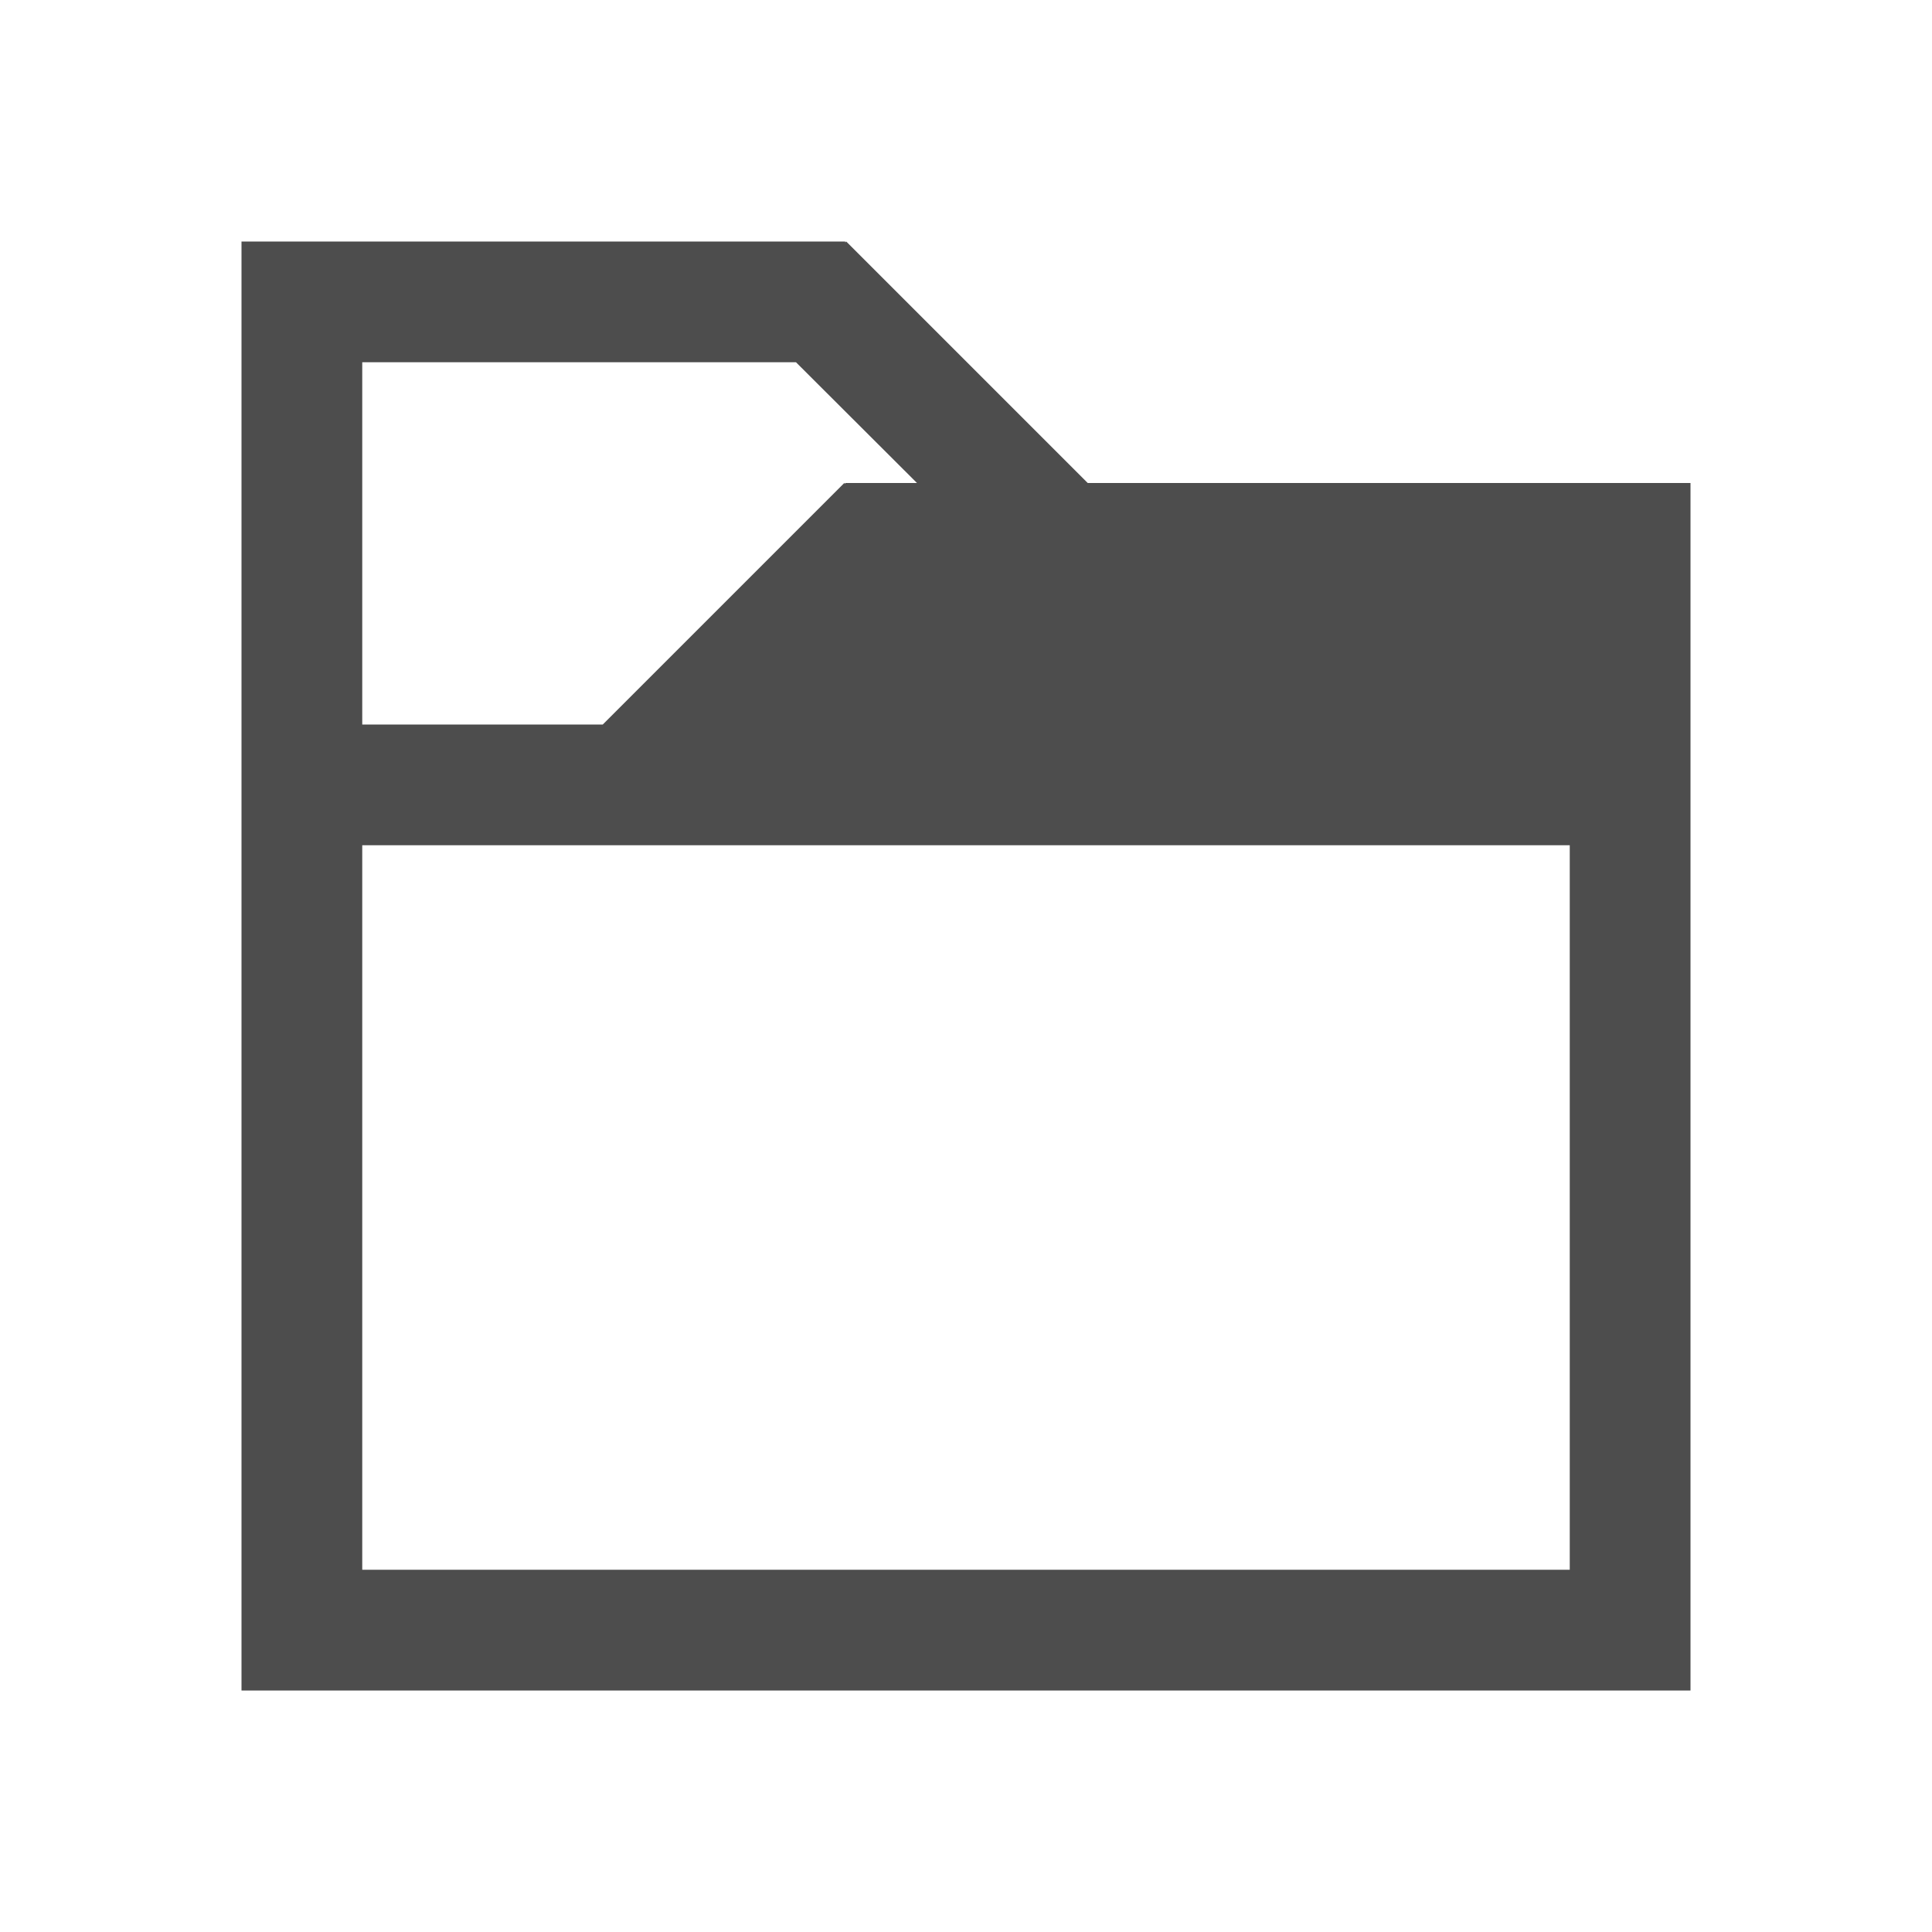
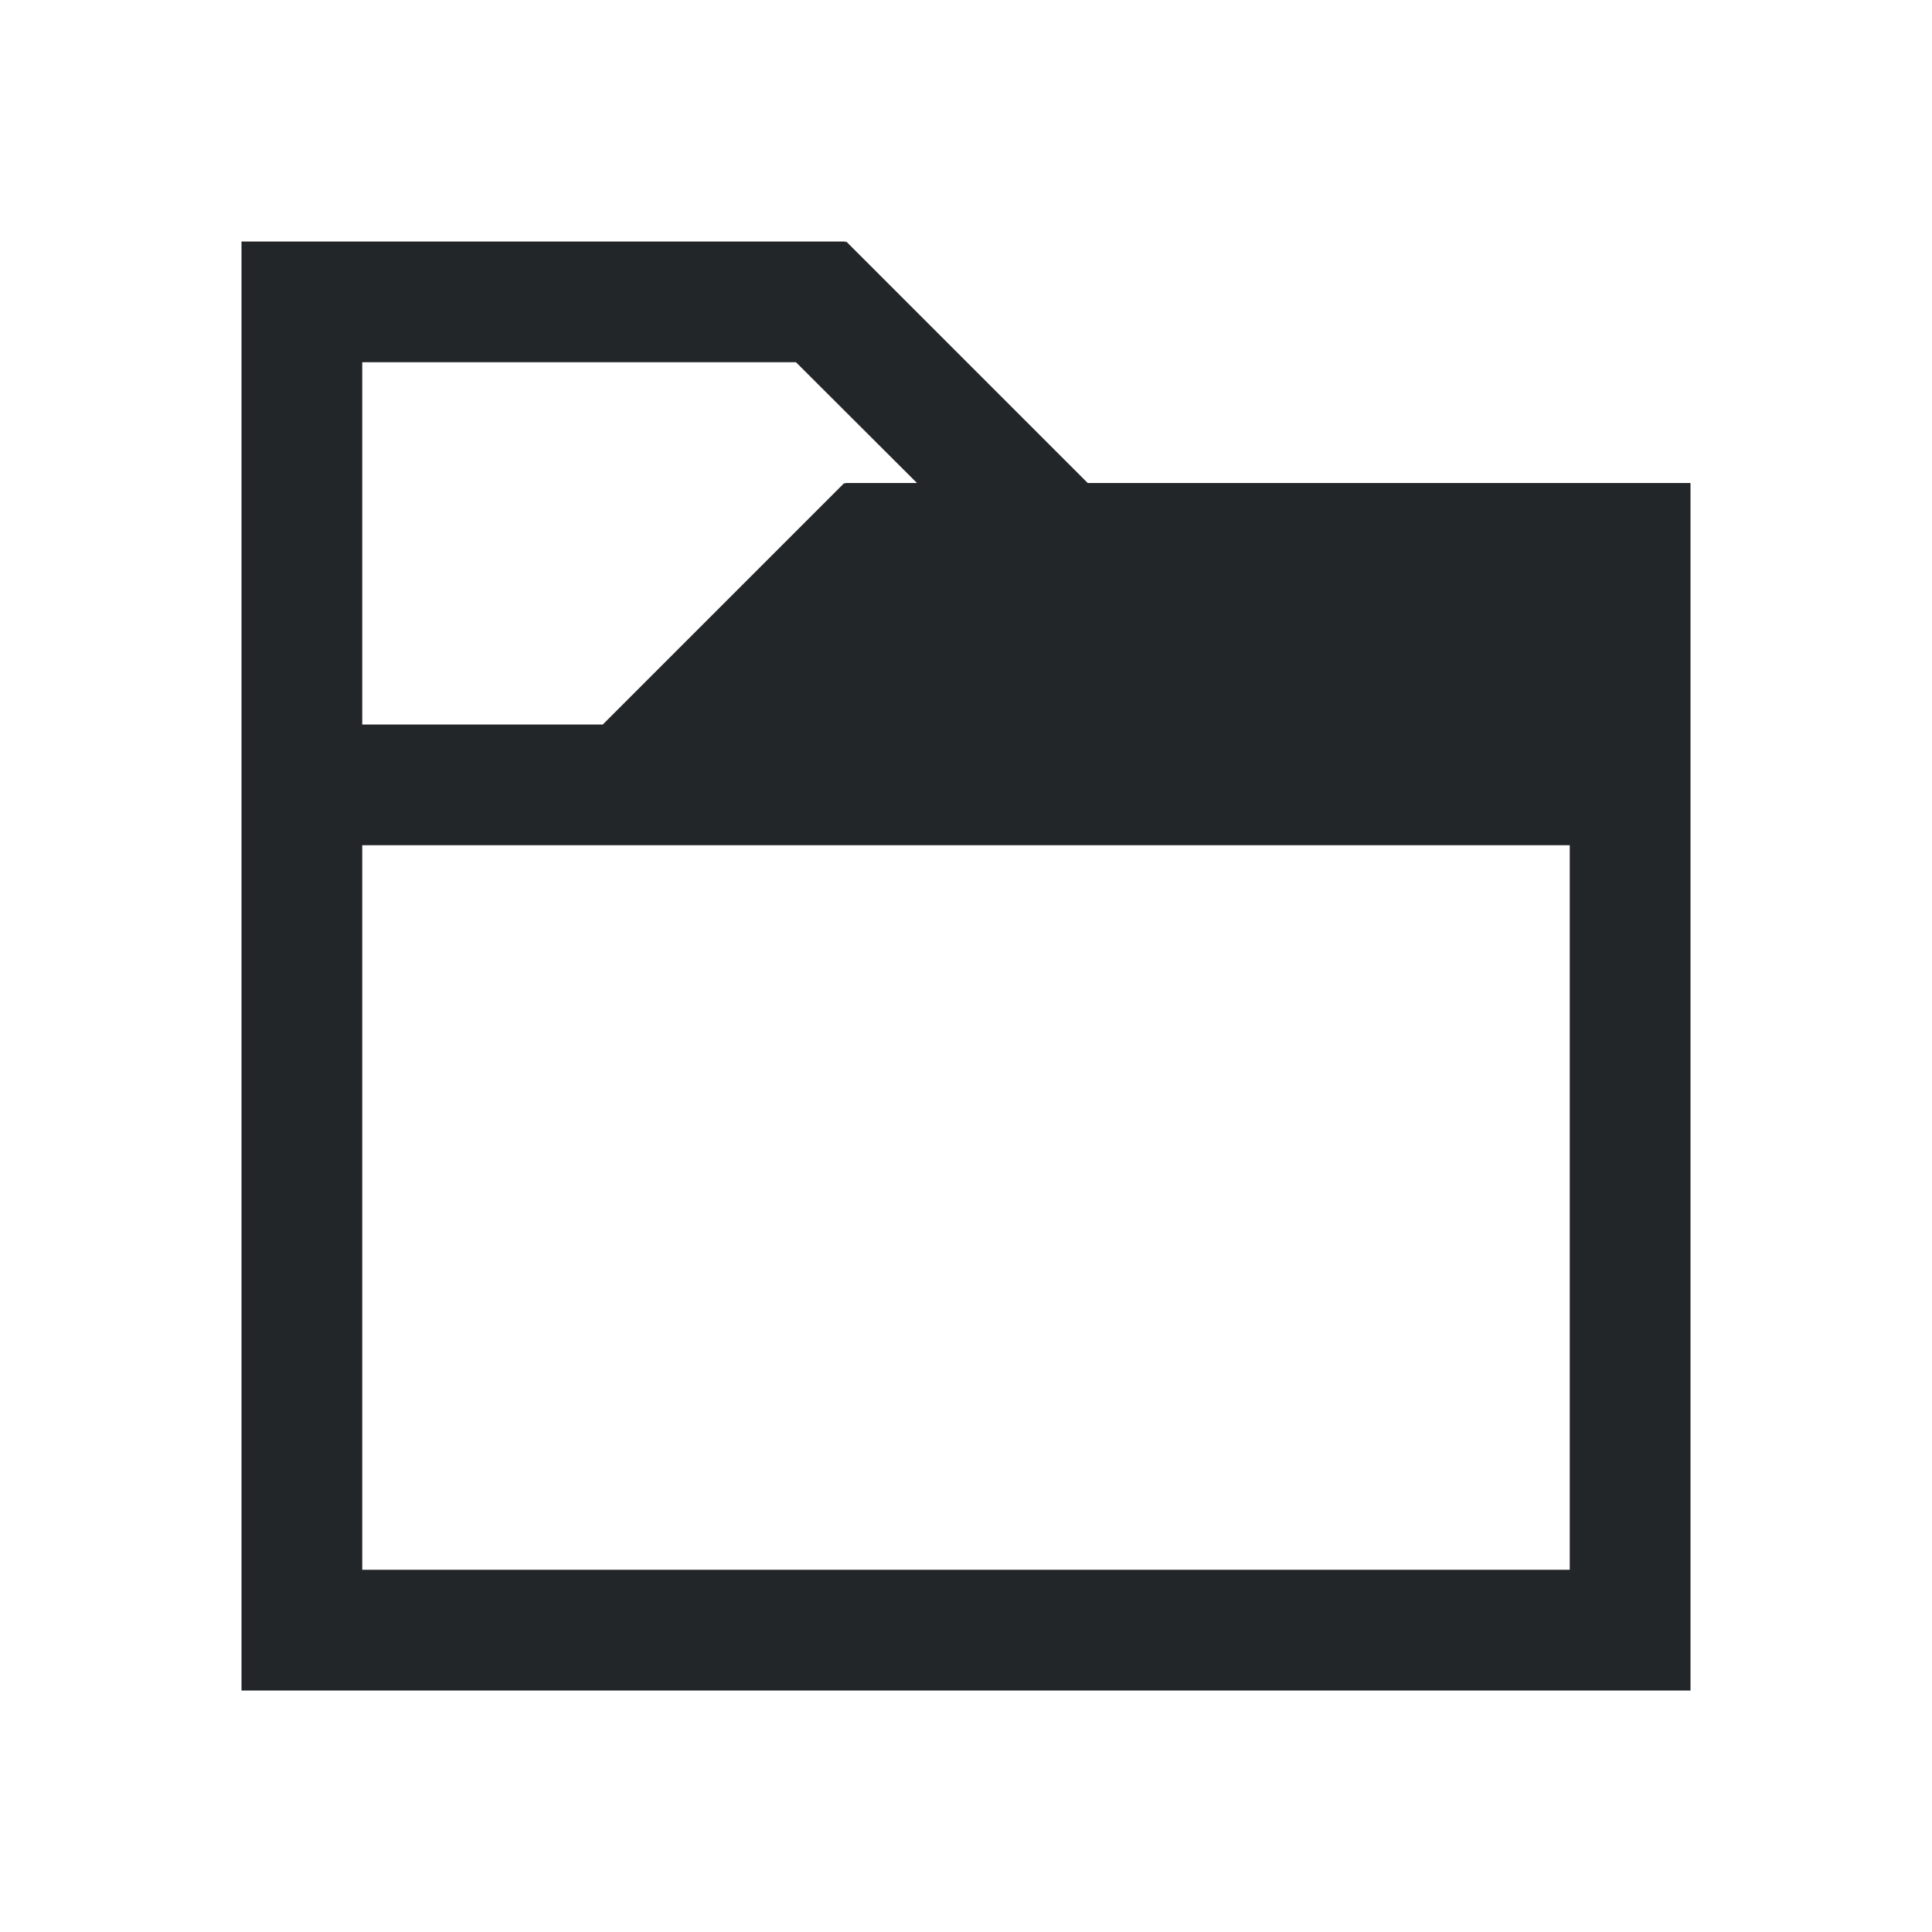
<svg xmlns="http://www.w3.org/2000/svg" viewBox="0 0 16 16">
  <defs id="defs3051">
    <style type="text/css" id="current-color-scheme">
      .ColorScheme-Text {
-         color:#4d4d4d;
+         color:#232629;
      }
      </style>
  </defs>
  <path style="fill:currentColor;fill-opacity:1;stroke:none" d="M 2 2 L 2 3 L 2 6 L 2 7 L 2 13 L 2 14 L 14 14 L 14 13 L 14 6 L 14 5 L 14 4 L 9.008 4 L 7.008 2 L 7 2.008 L 7 2 L 3 2 L 2 2 z M 3 3 L 6.592 3 L 7.594 4 L 7 4 L 7 4.008 L 6.992 4 L 4.992 6 L 3 6 L 3 3 z M 3 7 L 13 7 L 13 13 L 3 13 L 3 7 z " class="ColorScheme-Text" />
</svg>
